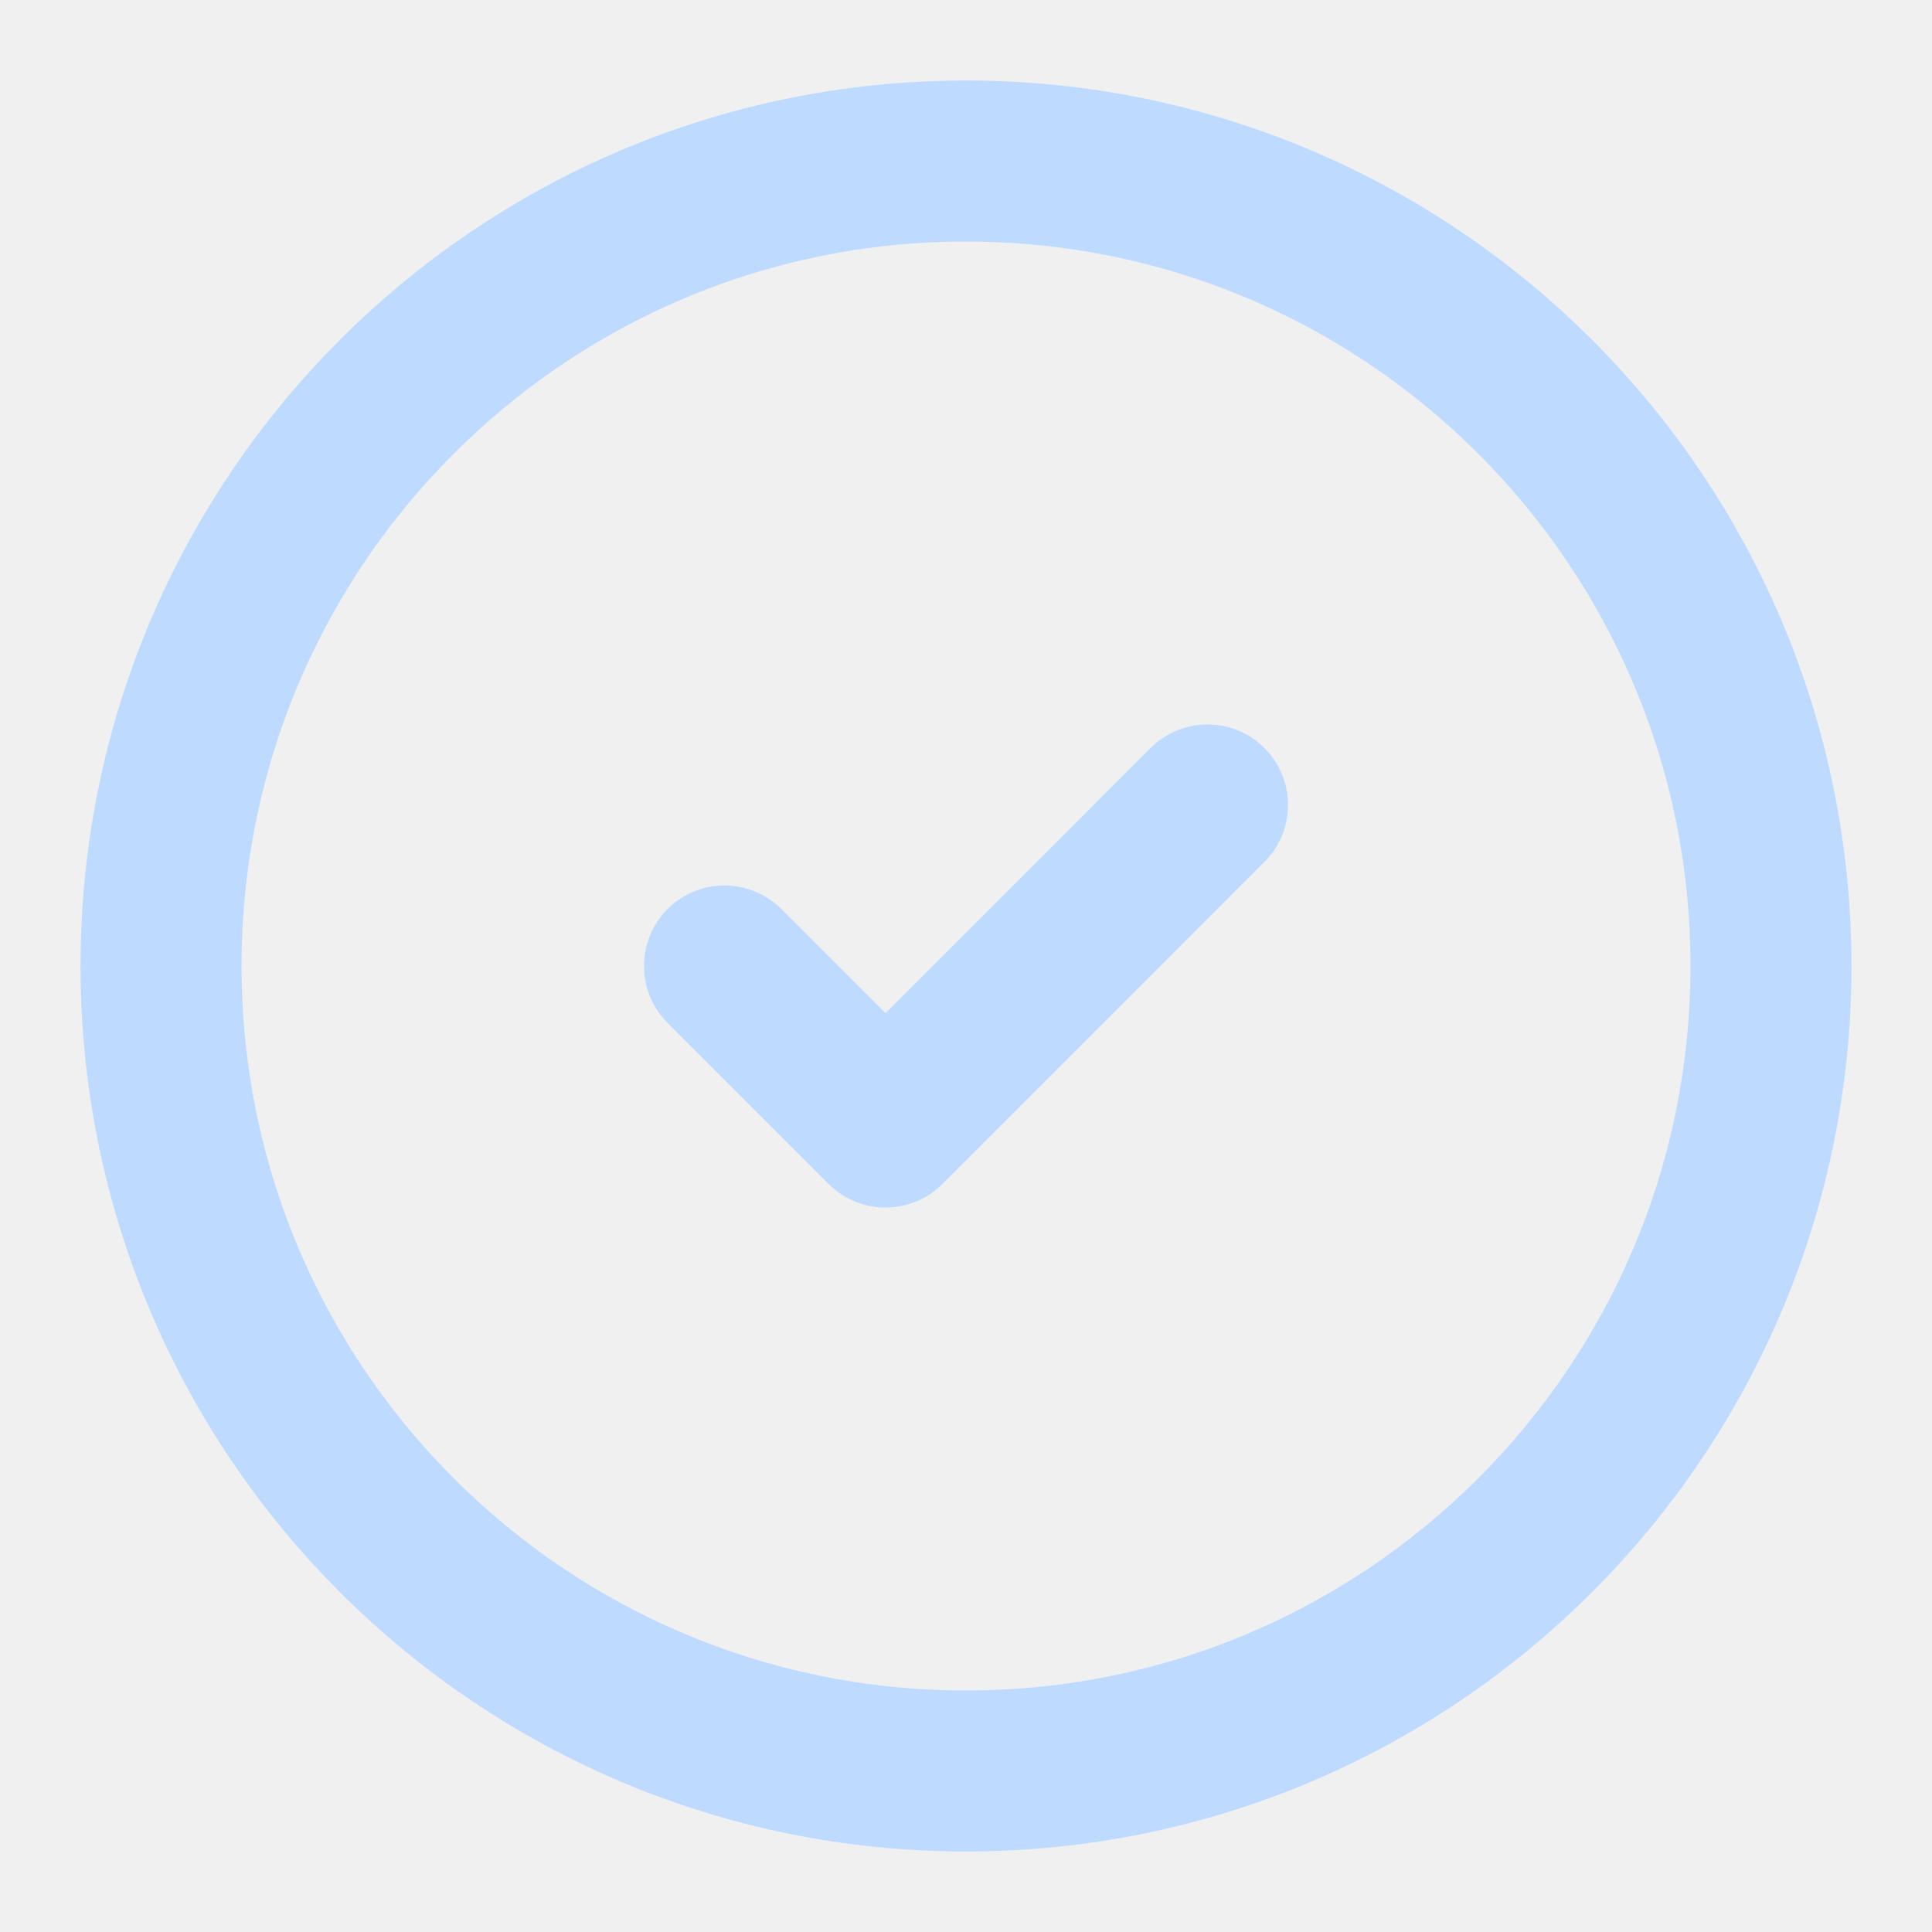
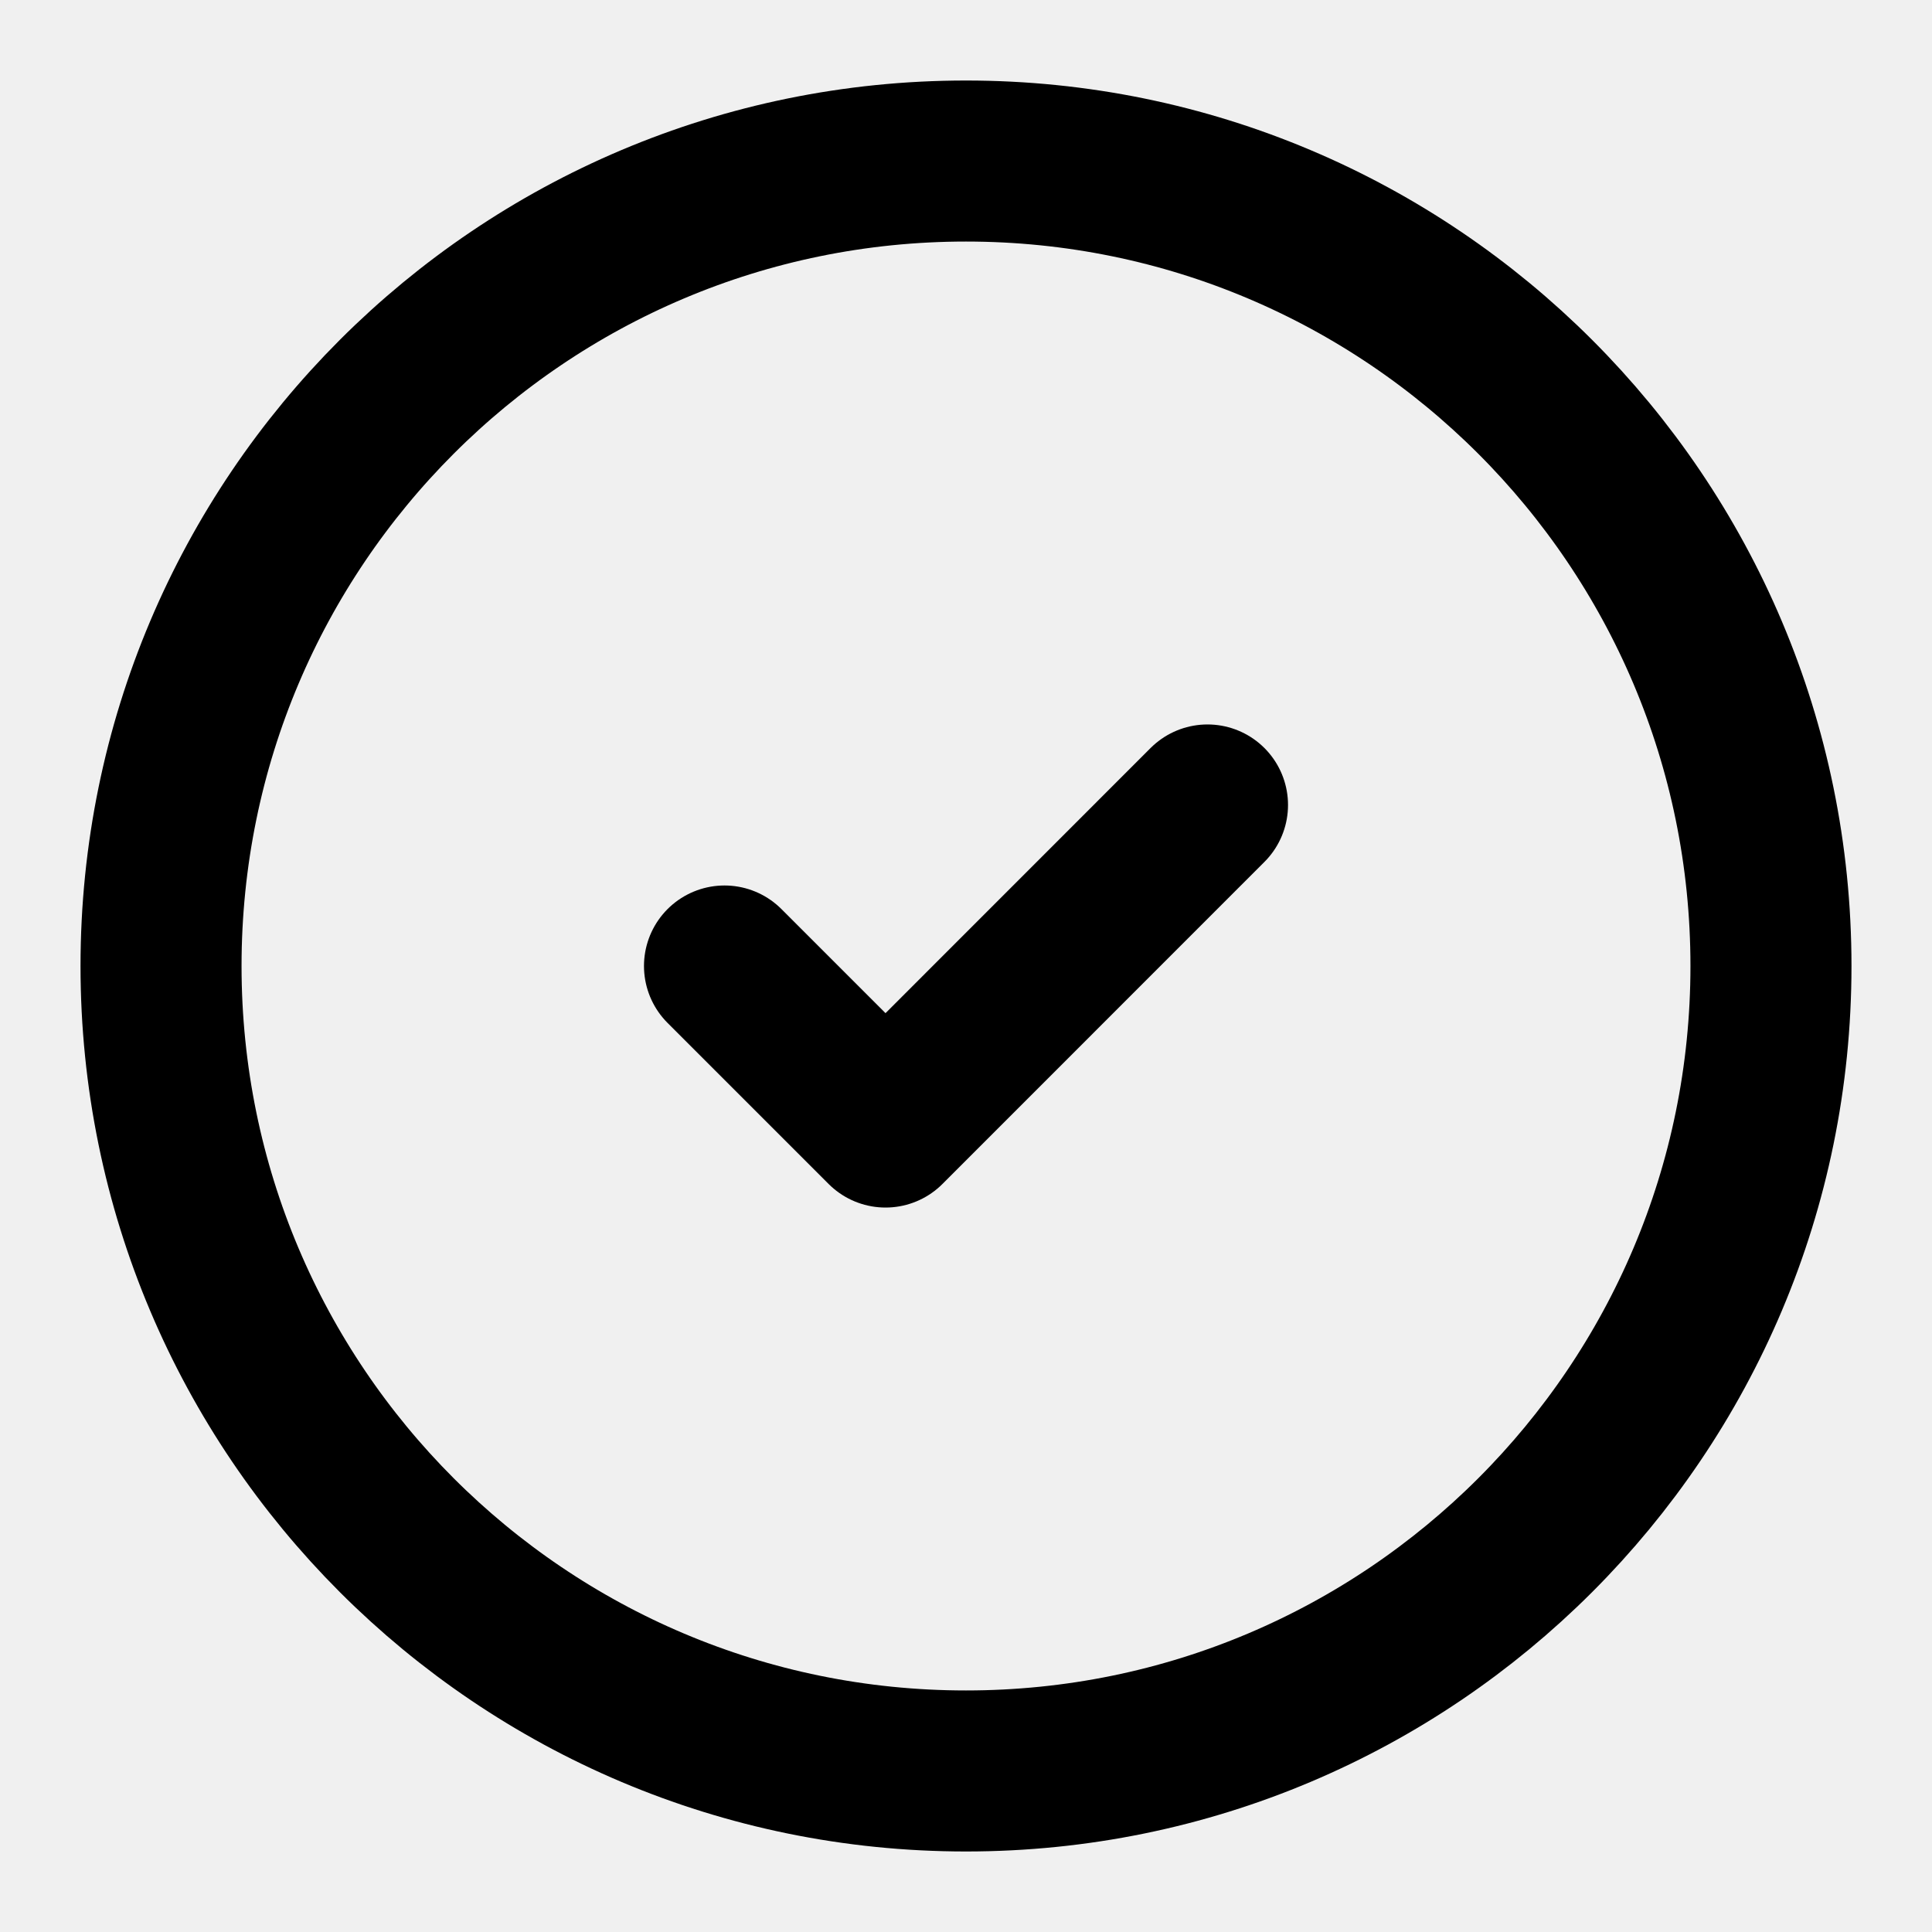
- <svg xmlns="http://www.w3.org/2000/svg" width="20" height="20" viewBox="0 0 20 20" fill="none">
+ <svg xmlns="http://www.w3.org/2000/svg" viewBox="0 0 20 20" fill="none">
  <g clip-path="url(#clip0_192_1495)">
-     <path d="M10 18.333C14.602 18.333 18.333 14.602 18.333 10C18.333 5.398 14.602 1.667 10 1.667C5.397 1.667 1.667 5.398 1.667 10C1.667 14.602 5.397 18.333 10 18.333Z" stroke="#BEDBFF" stroke-width="1.667" stroke-linecap="round" stroke-linejoin="round" />
-     <path d="M7.5 10L9.167 11.667L12.5 8.333" stroke="#BEDBFF" stroke-width="1.667" stroke-linecap="round" stroke-linejoin="round" />
+     <path d="M10 18.333C14.602 18.333 18.333 14.602 18.333 10C18.333 5.398 14.602 1.667 10 1.667C5.397 1.667 1.667 5.398 1.667 10C1.667 14.602 5.397 18.333 10 18.333Z" stroke="currentColor" stroke-width="1.667" stroke-linecap="round" stroke-linejoin="round" />
+     <path d="M7.5 10L9.167 11.667L12.5 8.333" stroke="currentColor" stroke-width="1.667" stroke-linecap="round" stroke-linejoin="round" />
  </g>
  <defs>
    <clipPath id="clip0_192_1495">
      <rect width="20" height="20" fill="white" />
    </clipPath>
  </defs>
</svg>
